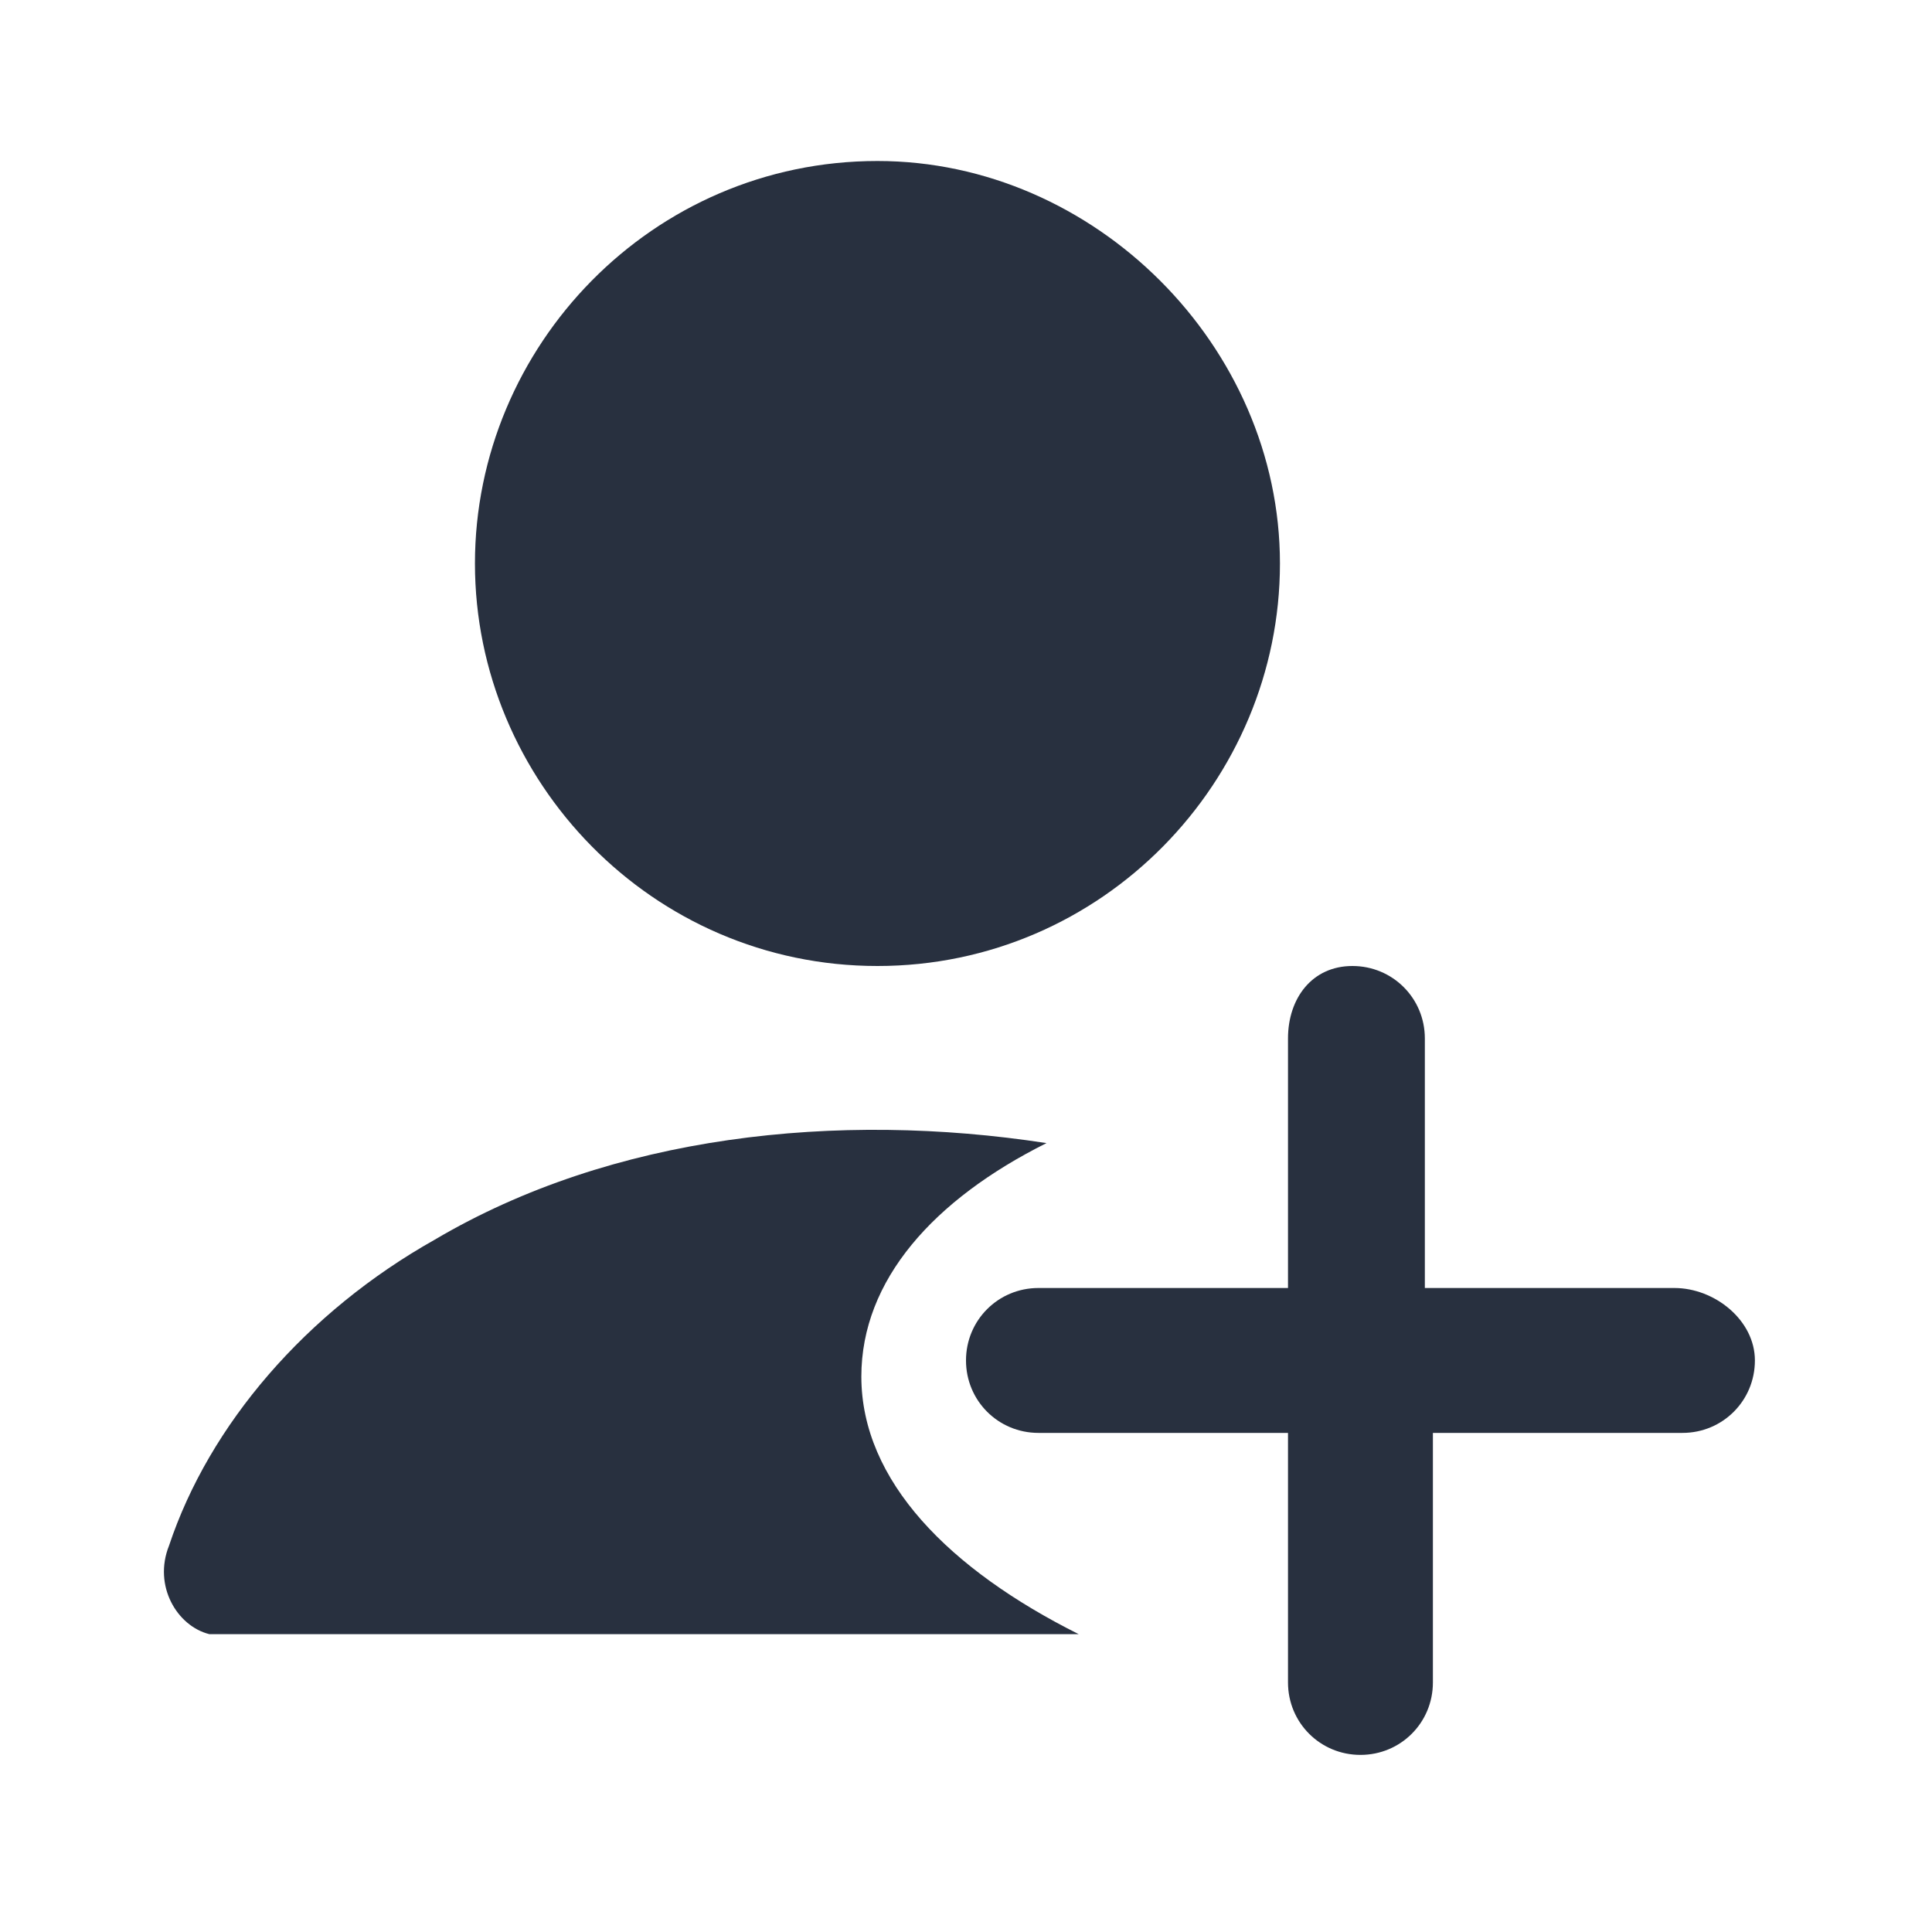
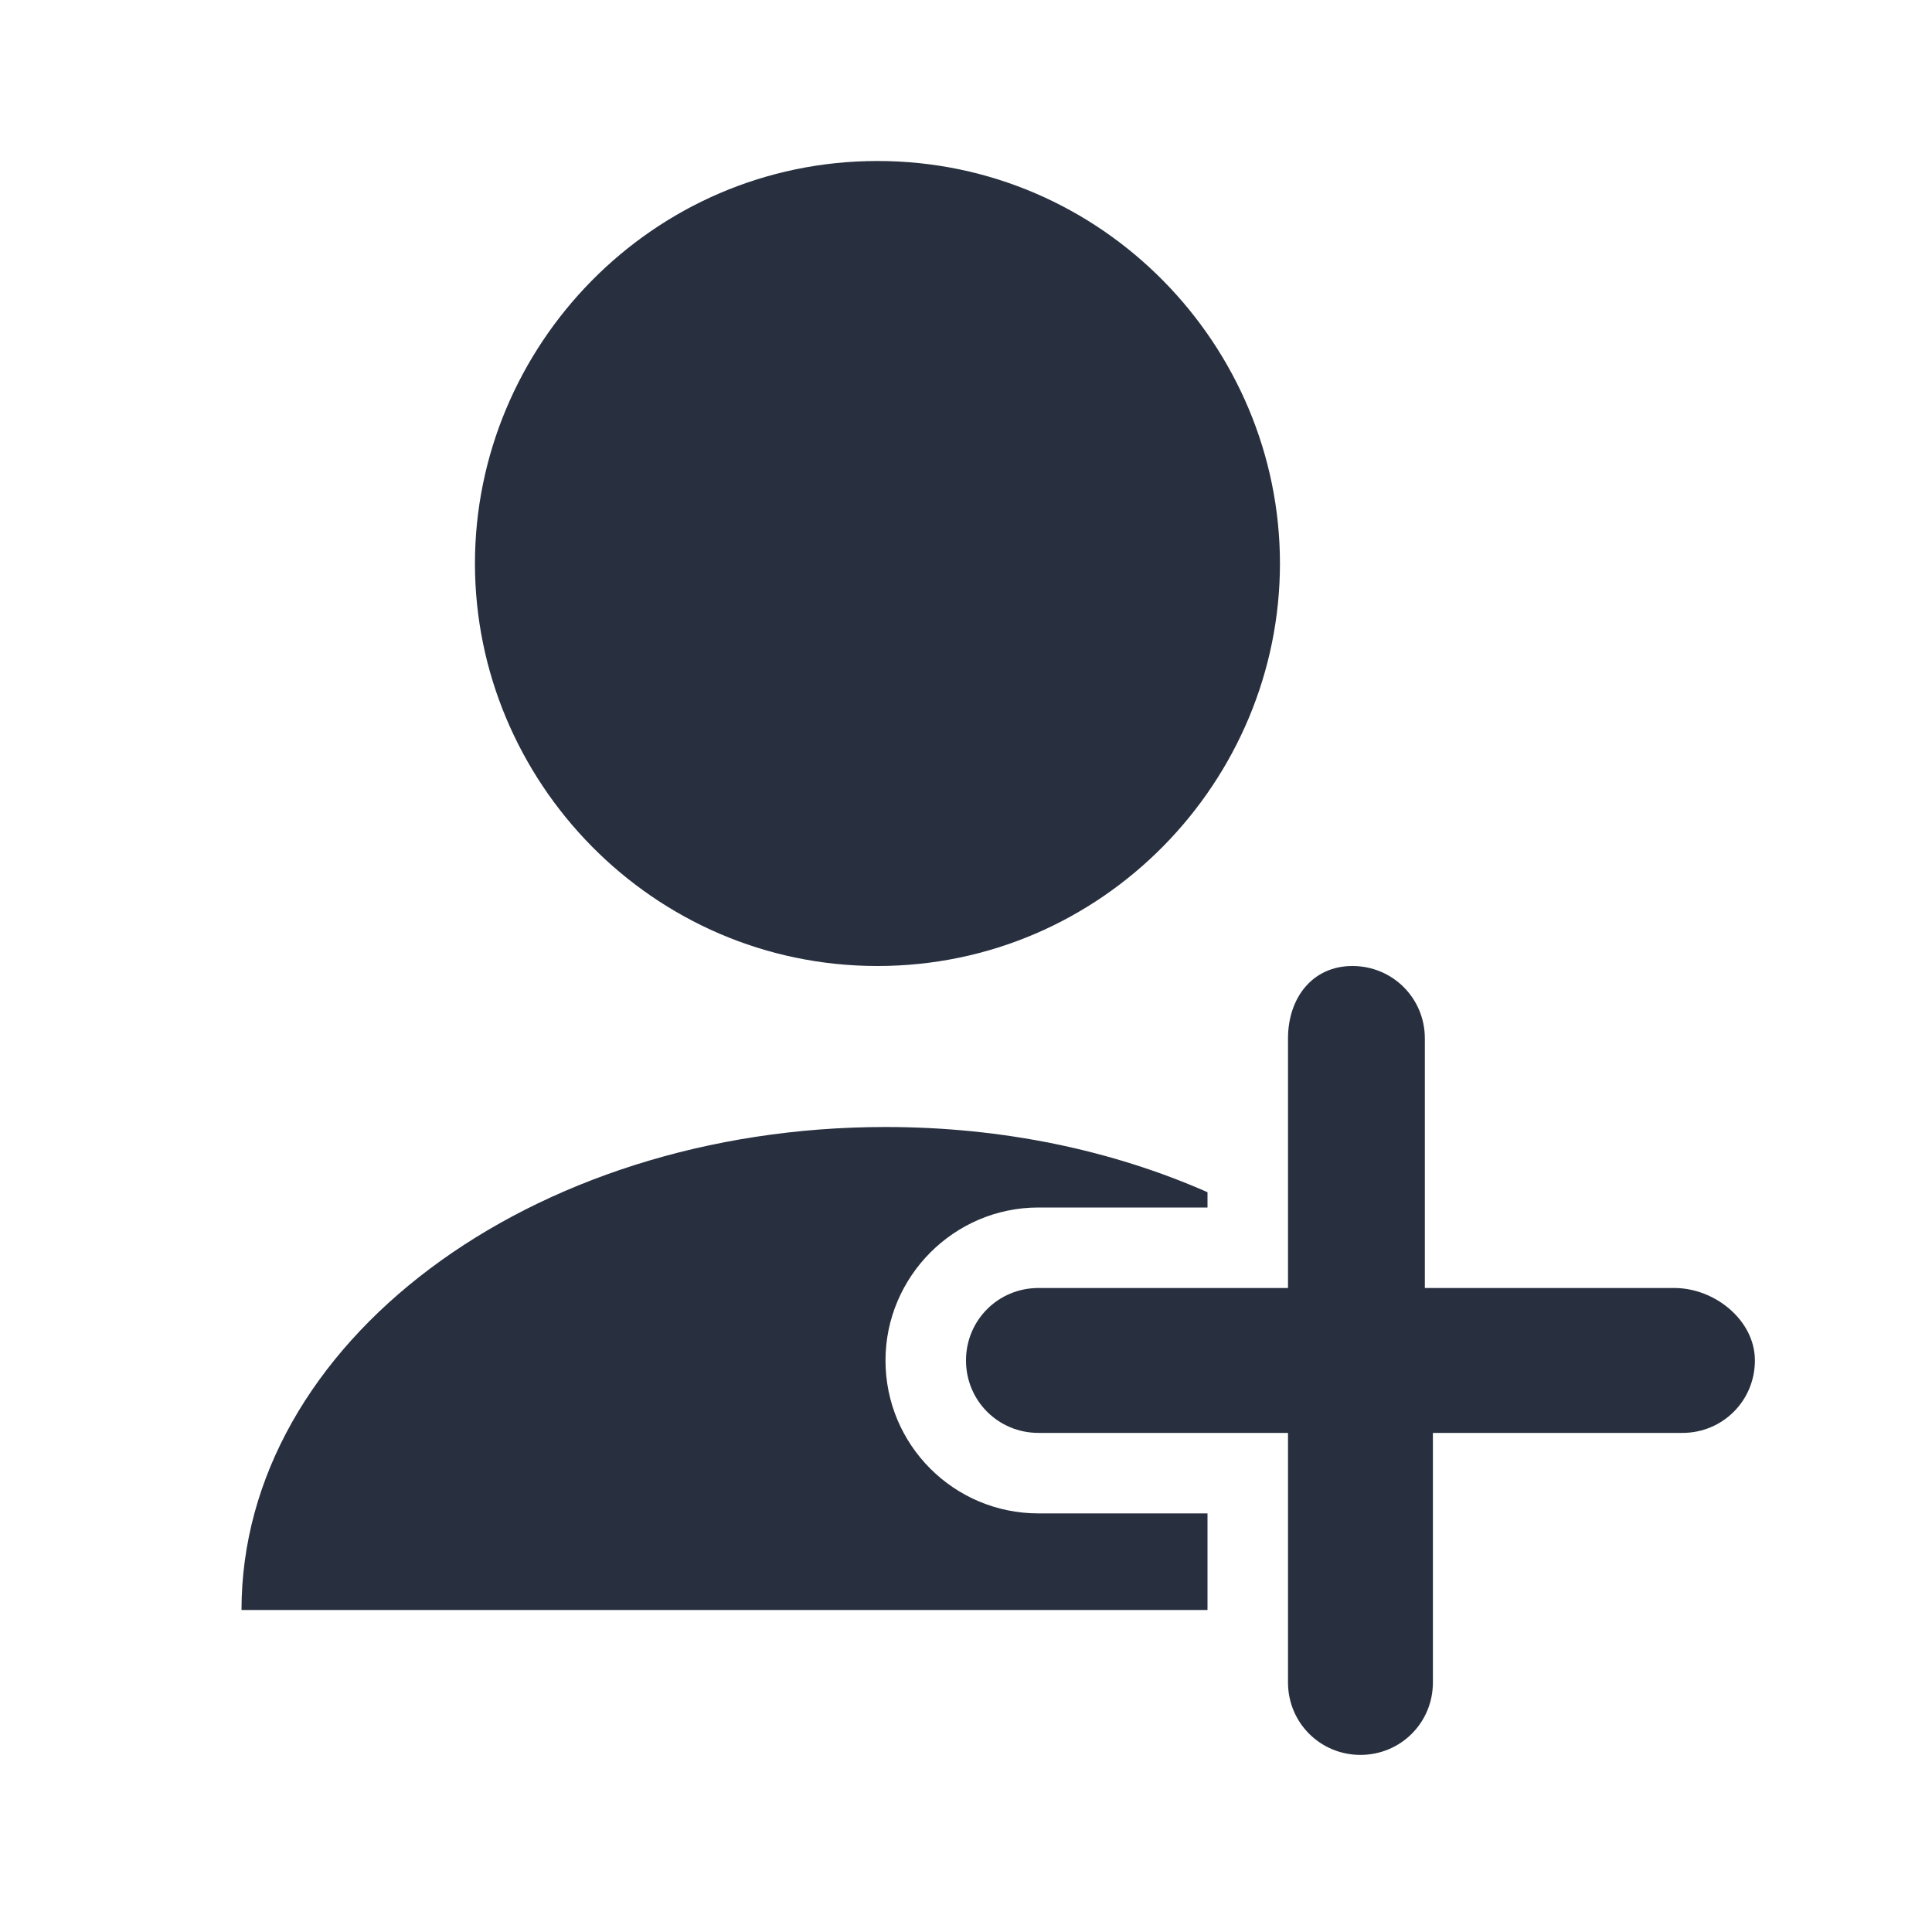
<svg xmlns="http://www.w3.org/2000/svg" width="24" height="24" fill="none">
  <g fill="#28303F">
-     <path d="M10.7 17.1c0-1.2.9-2.2 2.3-2.9-2.6-.4-5.4-.1-7.6 1.2-1.6.9-2.8 2.3-3.3 3.8-.2.5.1 1 .5 1.1h10.8c-1.6-.8-2.7-1.9-2.7-3.2ZM10.9 12c2.8 0 5-2.3 5-5s-2.3-5-5-5c-2.8 0-5 2.3-5 5s2.2 5 5 5Z" />
-     <path d="M20.8 16h-3.1v-3.1c0-.5-.4-.9-.9-.9s-.8.4-.8.9V16h-3.1c-.5 0-.9.4-.9.9s.4.9.9.9H16v3.1c0 .5.4.9.9.9s.9-.4.9-.9v-3.1h3.1c.5 0 .9-.4.9-.9s-.5-.9-1-.9Z" />
+     <path d="M15.9 7c0 2.7-2.2 5-5 5s-5-2.3-5-5 2.2-5 5-5 5 2.3 5 5ZM21.8 16.9c0 .5-.4.9-.9.9h-3.1v3.1c0 .5-.4.9-.9.9s-.9-.4-.9-.9v-3.1h-3.1c-.5 0-.9-.4-.9-.9s.4-.9.9-.9H16v-3.1c0-.5.3-.9.8-.9s.9.4.9.9V16h3.1c.5 0 1 .4 1 .9Z" />
+     <path d="M11 16.9c0 1.05.85 1.9 1.9 1.9H15V20H3c0-3.31 3.58-6 8-6 1.46 0 2.82.29 4 .81V15h-2.1c-1.05 0-1.9.86-1.9 1.9Z" />
  </g>
</svg>
